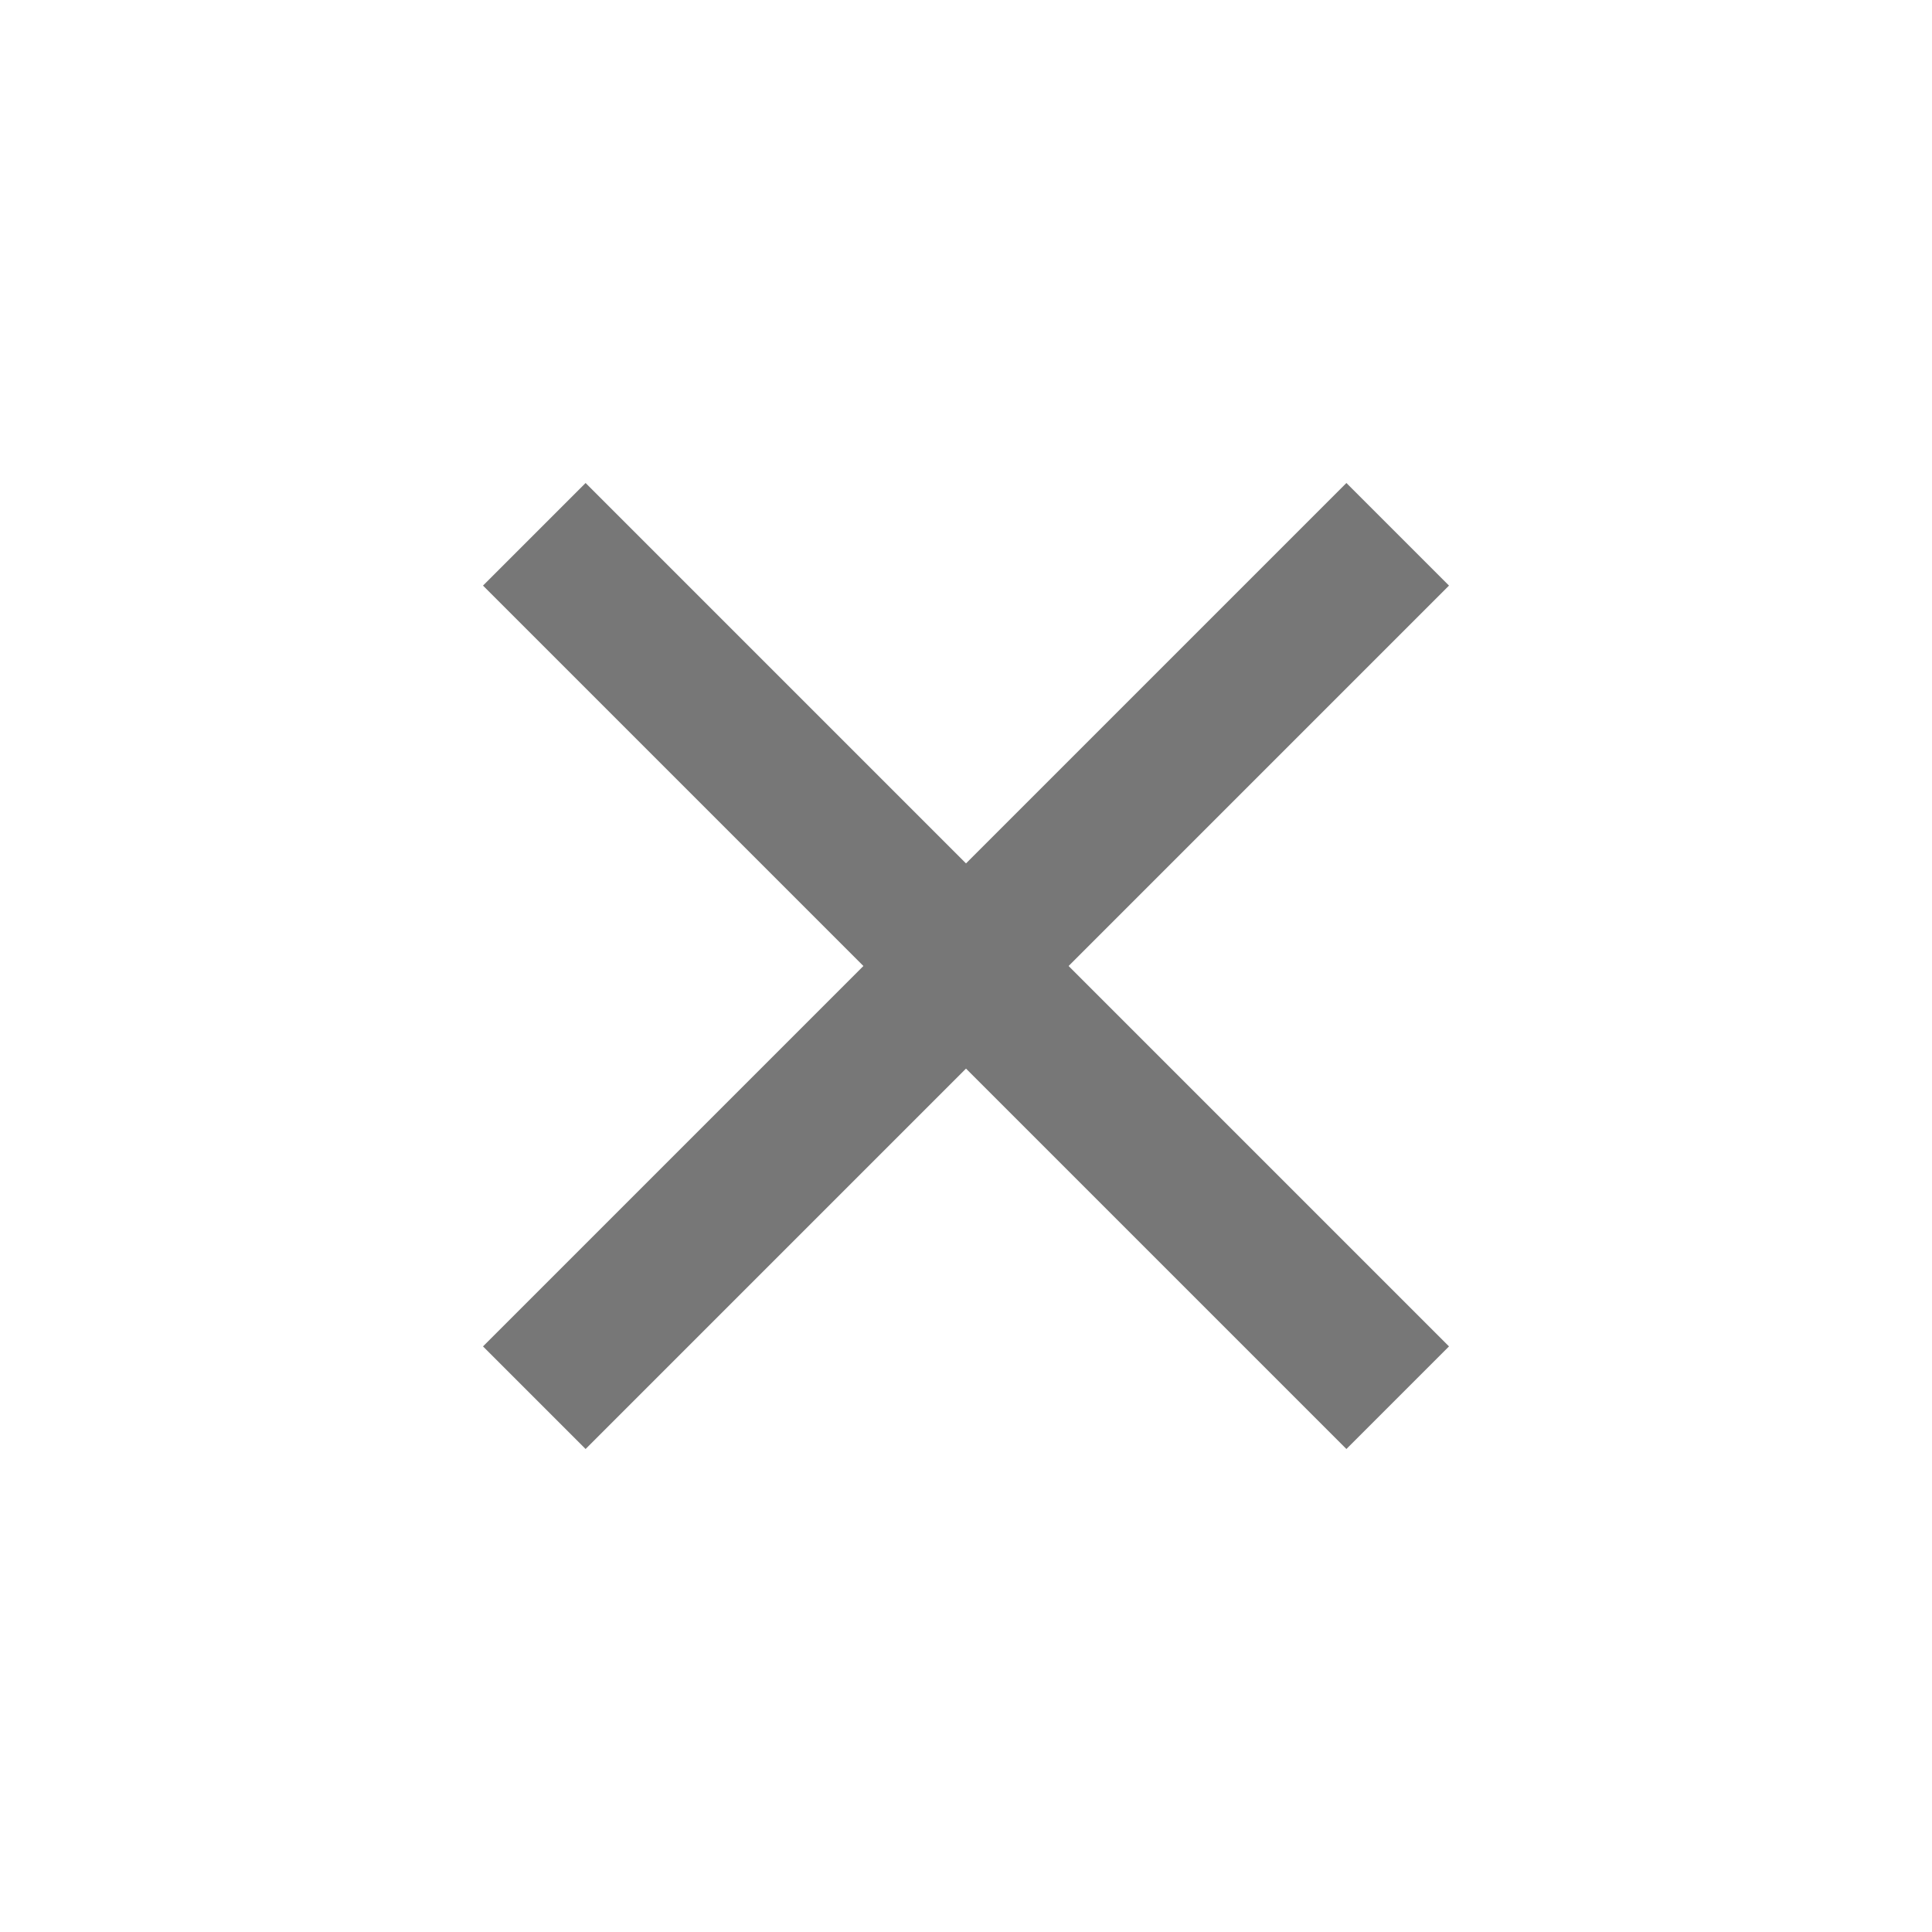
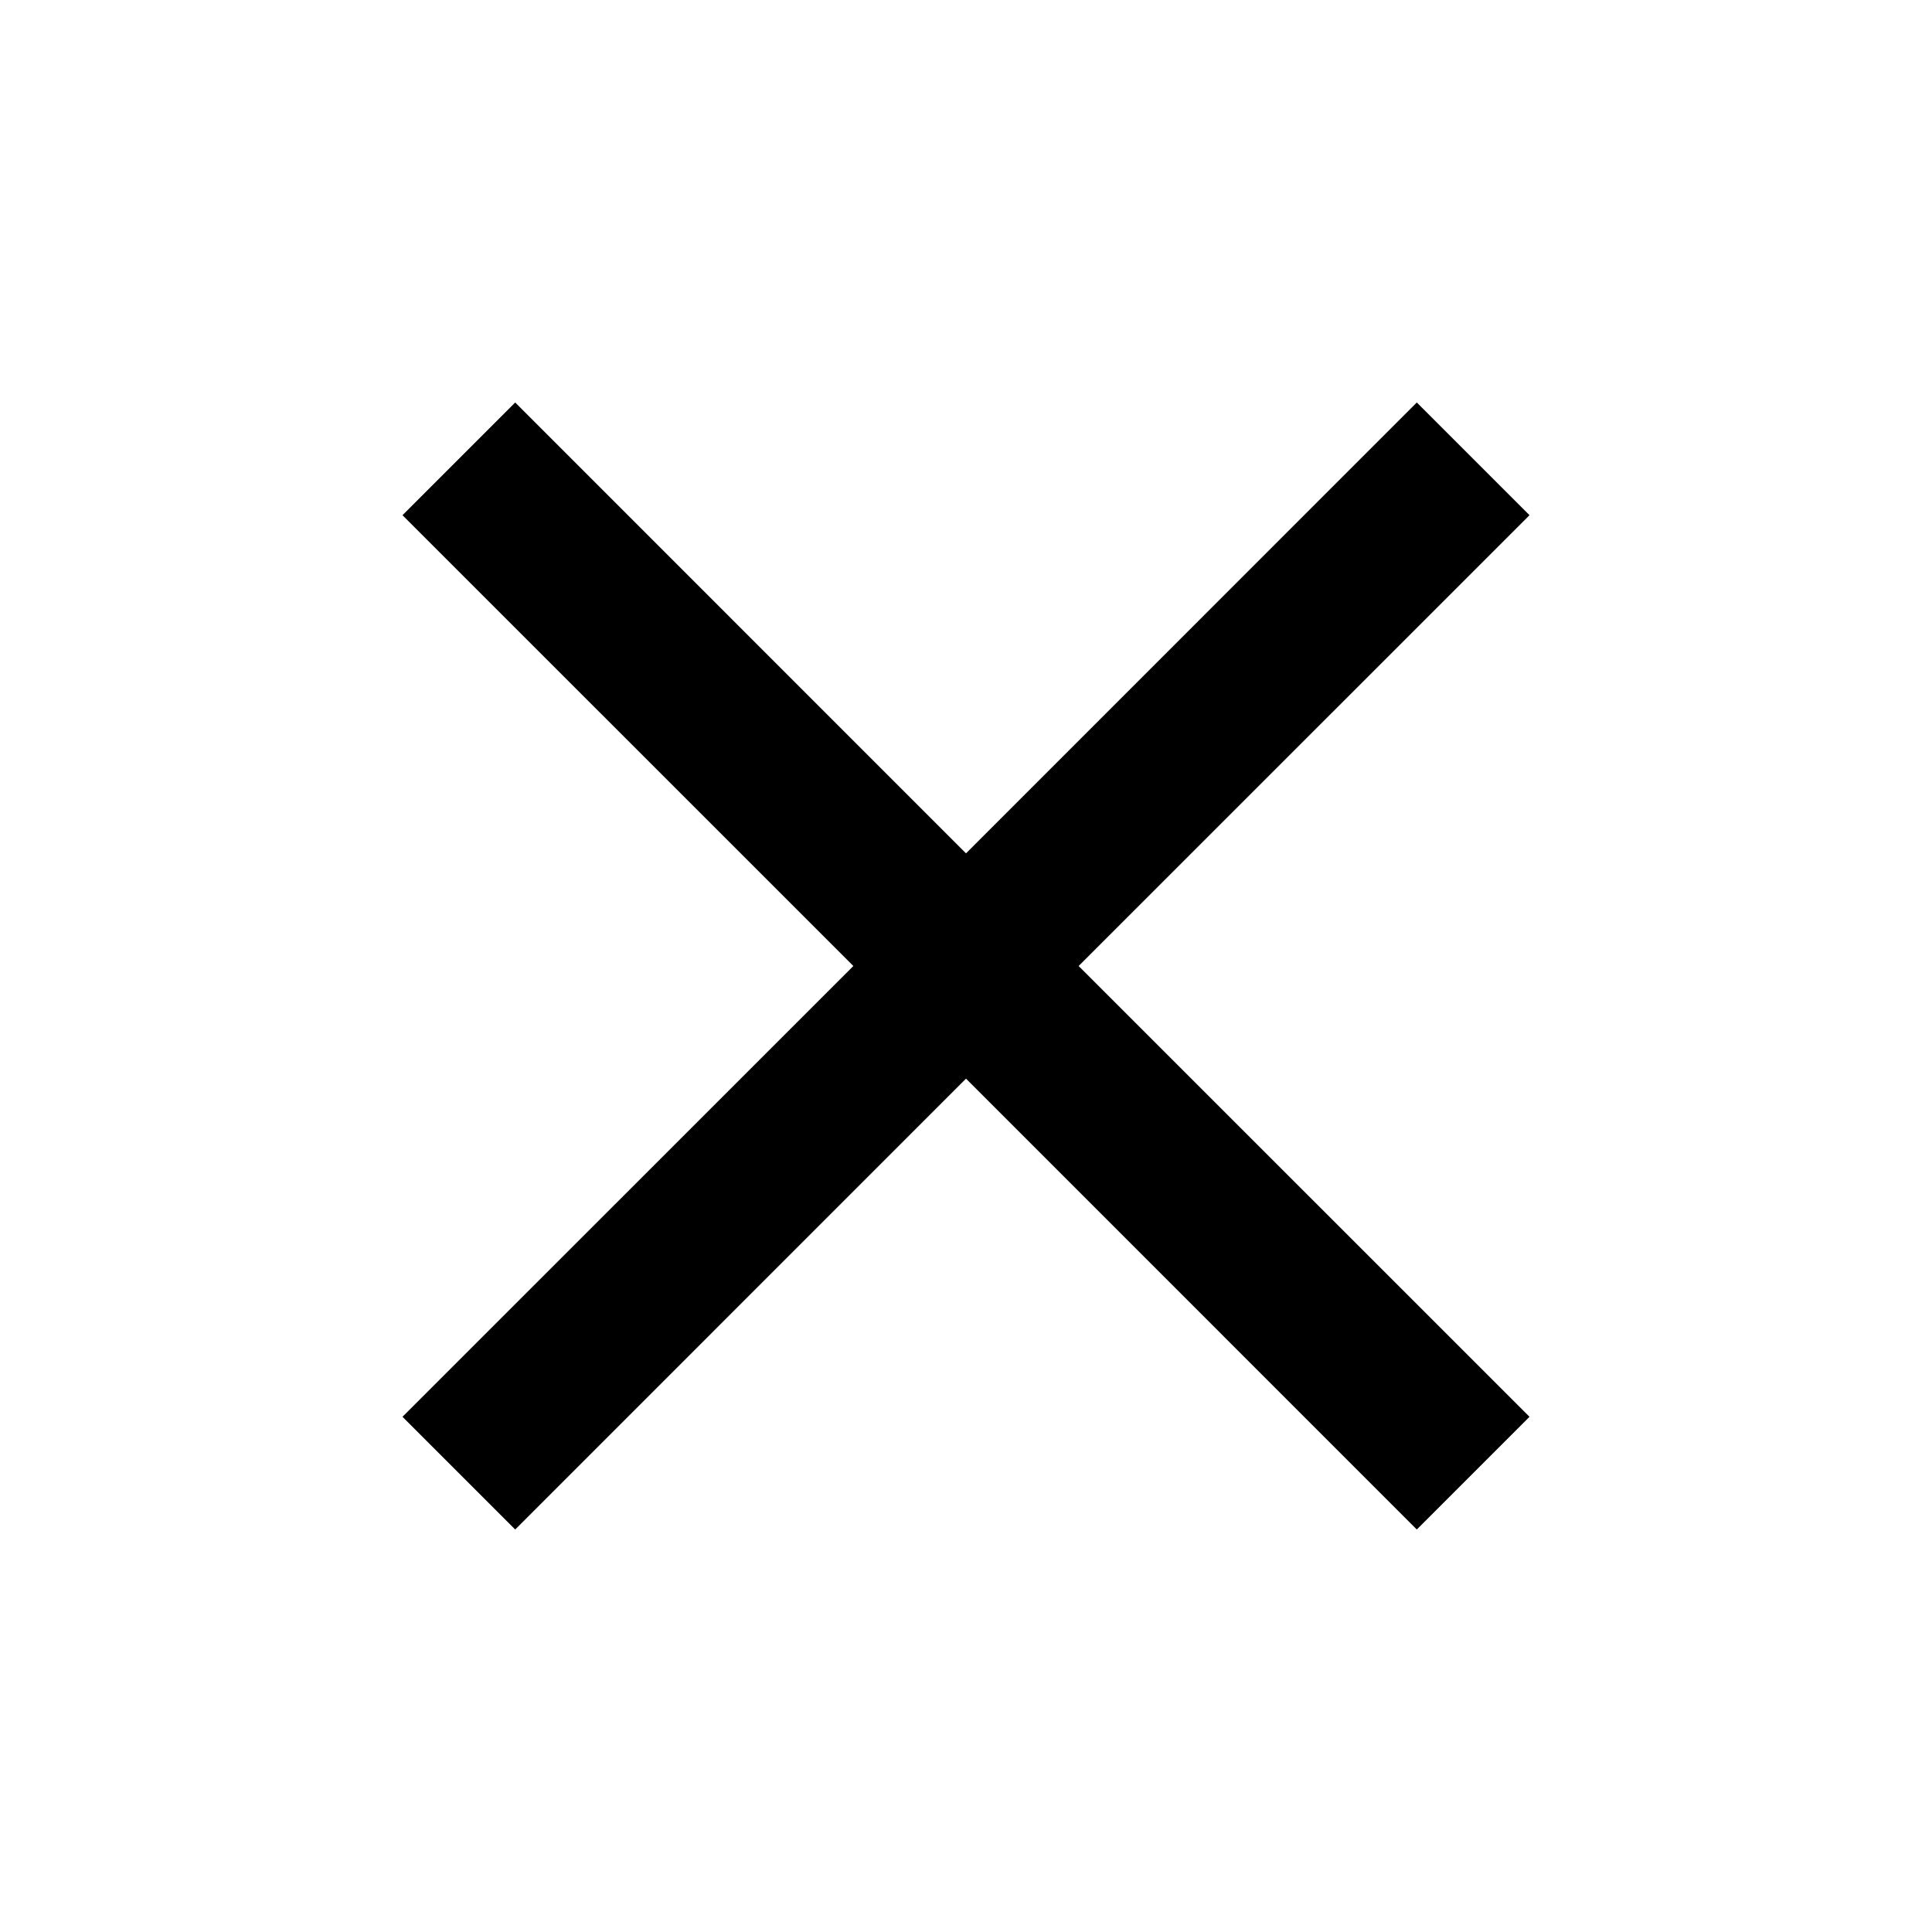
- <svg xmlns="http://www.w3.org/2000/svg" width="20" height="20" viewBox="0 0 20 20" fill="none">
-   <mask id="mask0_9215_17666" style="mask-type:alpha" maskUnits="userSpaceOnUse" x="0" y="0" width="20" height="20">
-     <rect width="20" height="20" fill="#D9D9D9" />
-   </mask>
-   <g mask="url(#mask0_9215_17666)">
-     <path d="M6.062 15L5 13.938L8.938 10L5 6.062L6.062 5L10 8.938L13.938 5L15 6.062L11.062 10L15 13.938L13.938 15L10 11.062L6.062 15Z" fill="#777777" />
-   </g>
+ <svg xmlns="http://www.w3.org/2000/svg" width="24" height="24" viewBox="0 0 24 24" fill="none">
+   <path d="M6.4 18.293L5.707 17.6L10.954 12.354L11.307 12L10.954 11.646L5.707 6.4L6.4 5.707L11.646 10.954L12 11.307L12.354 10.954L17.6 5.707L18.293 6.4L13.046 11.646L12.693 12L13.046 12.354L18.293 17.6L17.6 18.293L12.354 13.046L12 12.693L11.646 13.046L6.4 18.293Z" stroke="currentColor" />
</svg>
